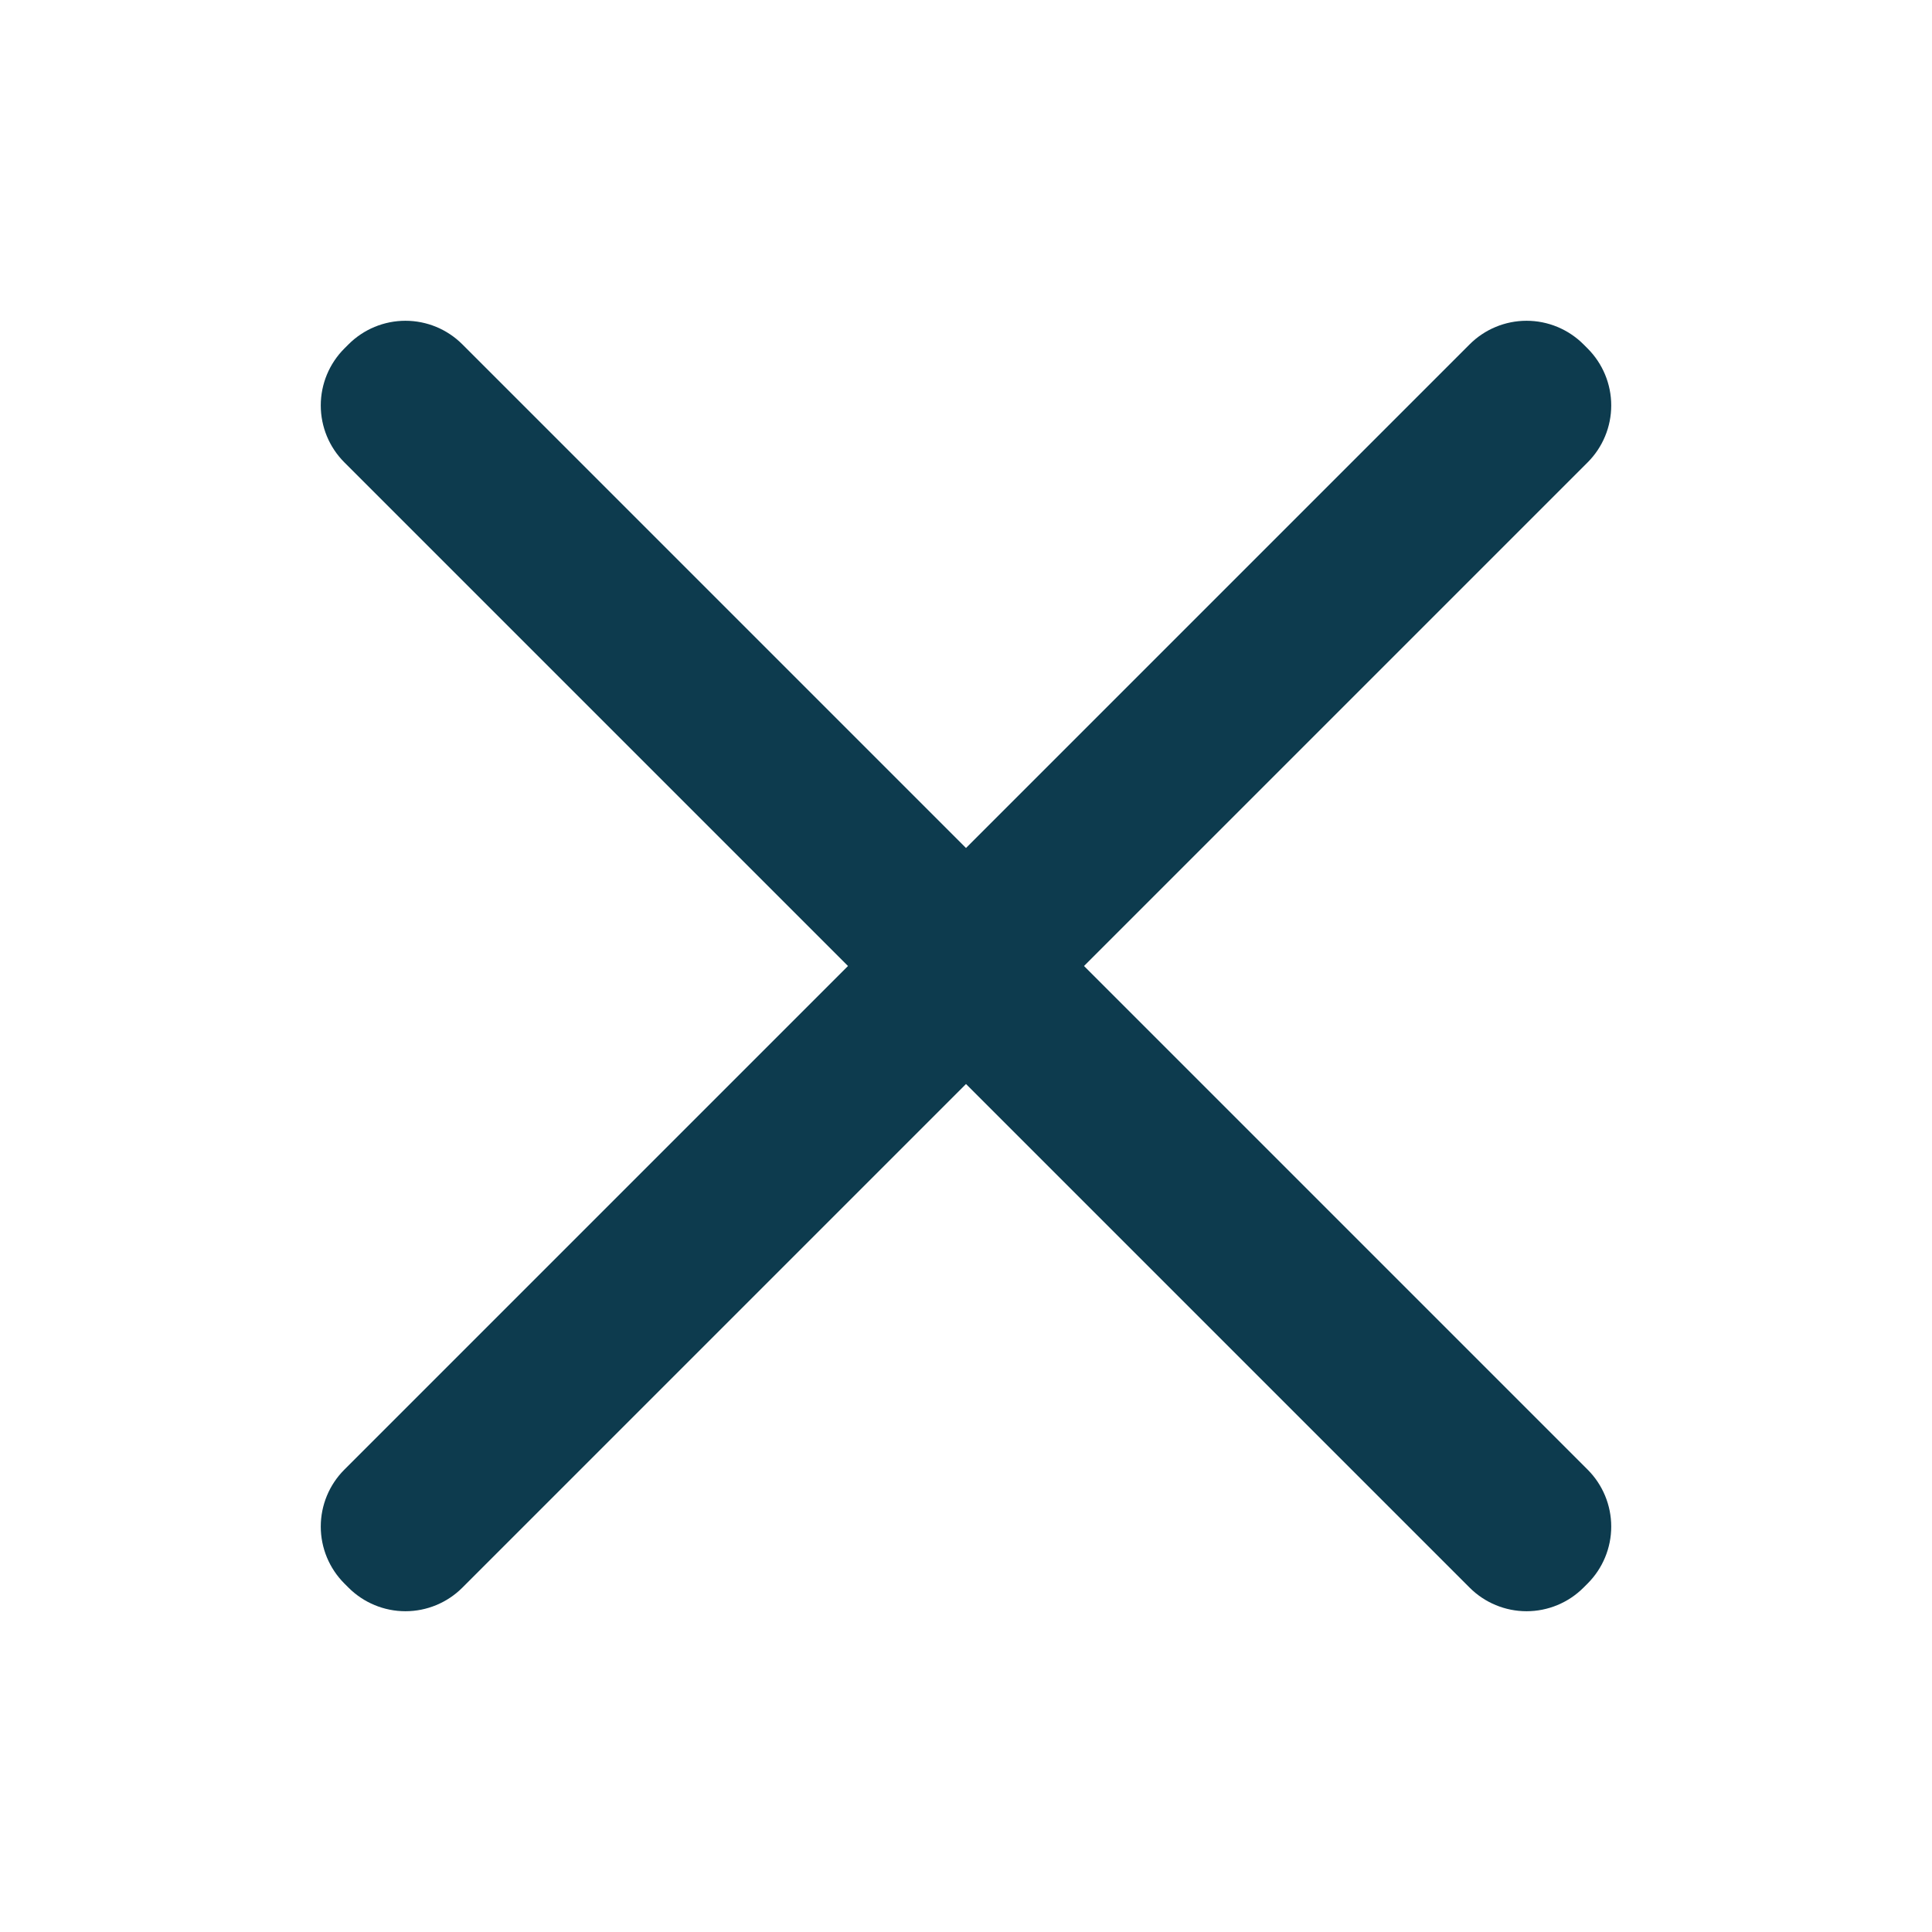
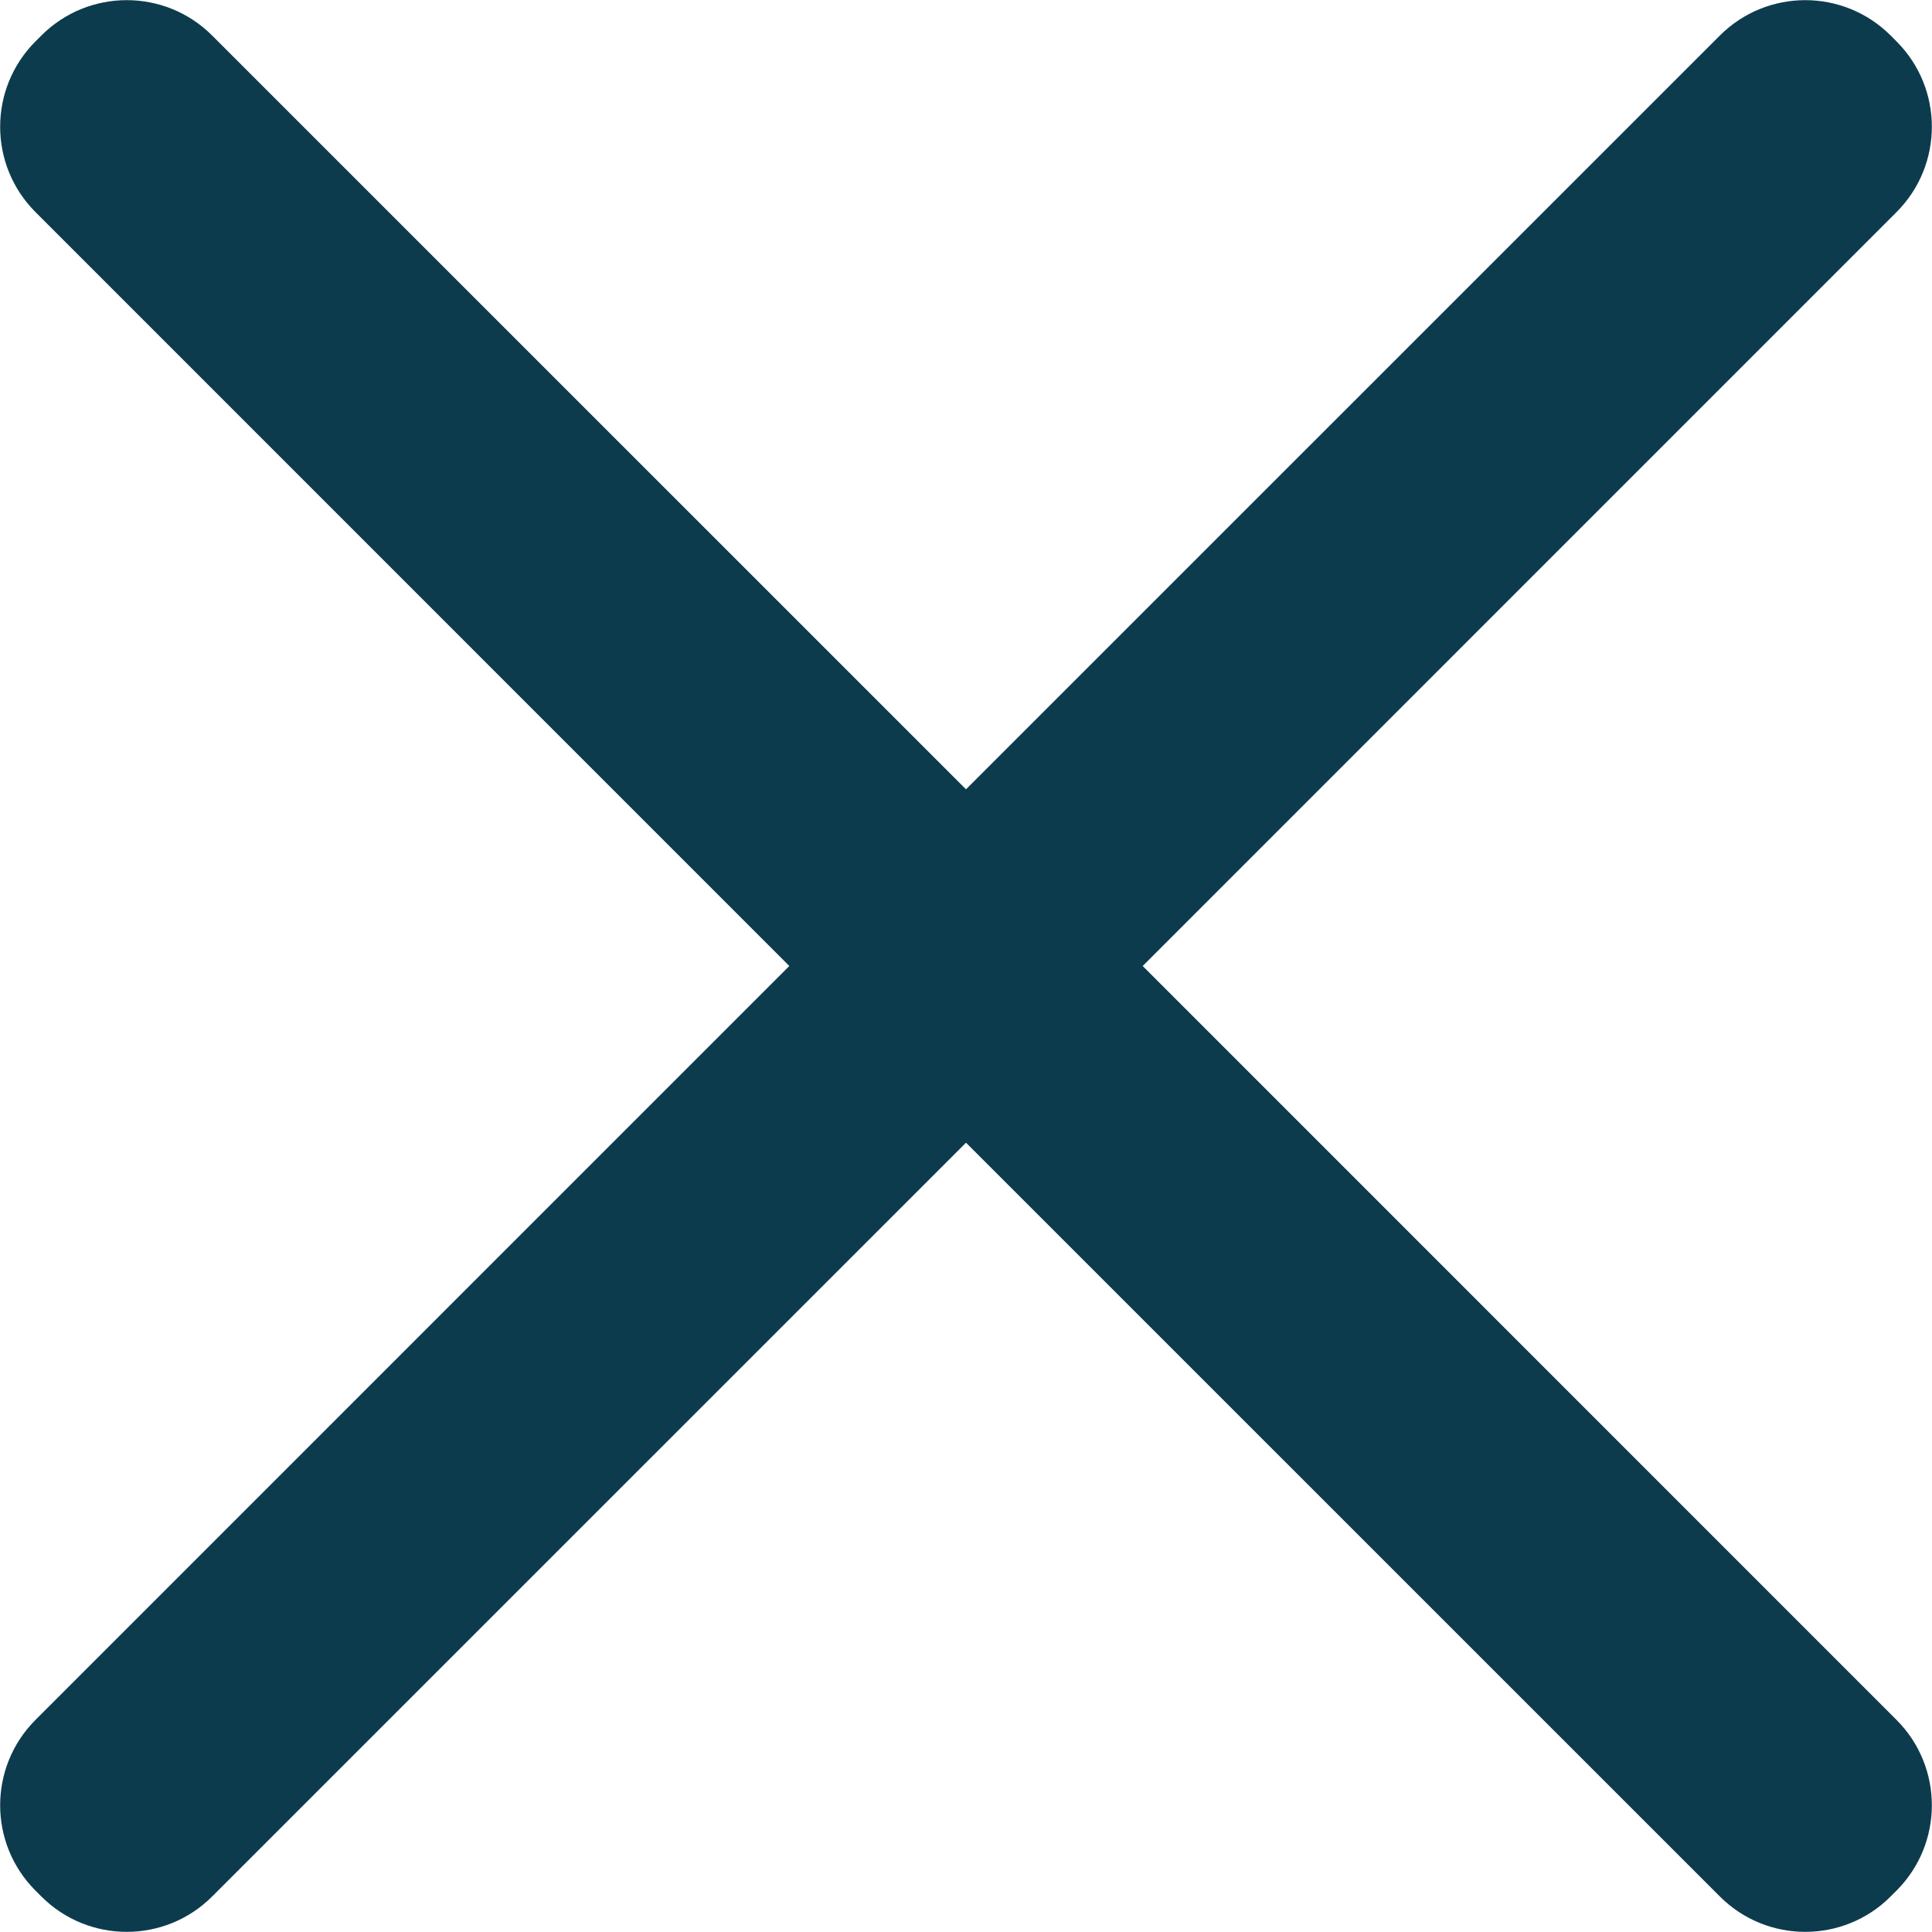
<svg xmlns="http://www.w3.org/2000/svg" width="24" height="24" viewBox="0 0 24 24">
-   <path fill="#0D3B4E" fill-rule="evenodd" d="M5.744 4.278L12 10.534l6.256-6.256a1 1 0 0 1 1.415 0l.051.051a1 1 0 0 1 0 1.415L13.466 12l6.256 6.256a1 1 0 0 1 0 1.415l-.051.051a1 1 0 0 1-1.415 0L12 13.466l-6.256 6.256a1 1 0 0 1-1.415 0l-.051-.051a1 1 0 0 1 0-1.415L10.534 12 4.278 5.744a1 1 0 0 1 0-1.415l.051-.051a1 1 0 0 1 1.415 0z" />
+   <path fill="#0D3B4E" fill-rule="evenodd" d="M23.486.44l.073.074a1.5 1.5 0 0 1 0 2.121L14.195 12l9.364 9.365a1.5 1.5 0 0 1 0 2.121l-.073.073a1.5 1.5 0 0 1-2.121 0L12 14.195l-9.365 9.364a1.5 1.5 0 0 1-2.121 0l-.073-.073a1.5 1.5 0 0 1 0-2.121L9.805 12 .441 2.635a1.5 1.5 0 0 1 0-2.121L.514.441a1.5 1.5 0 0 1 2.121 0L12 9.805 21.365.441a1.5 1.5 0 0 1 2.121 0z" />
</svg>
